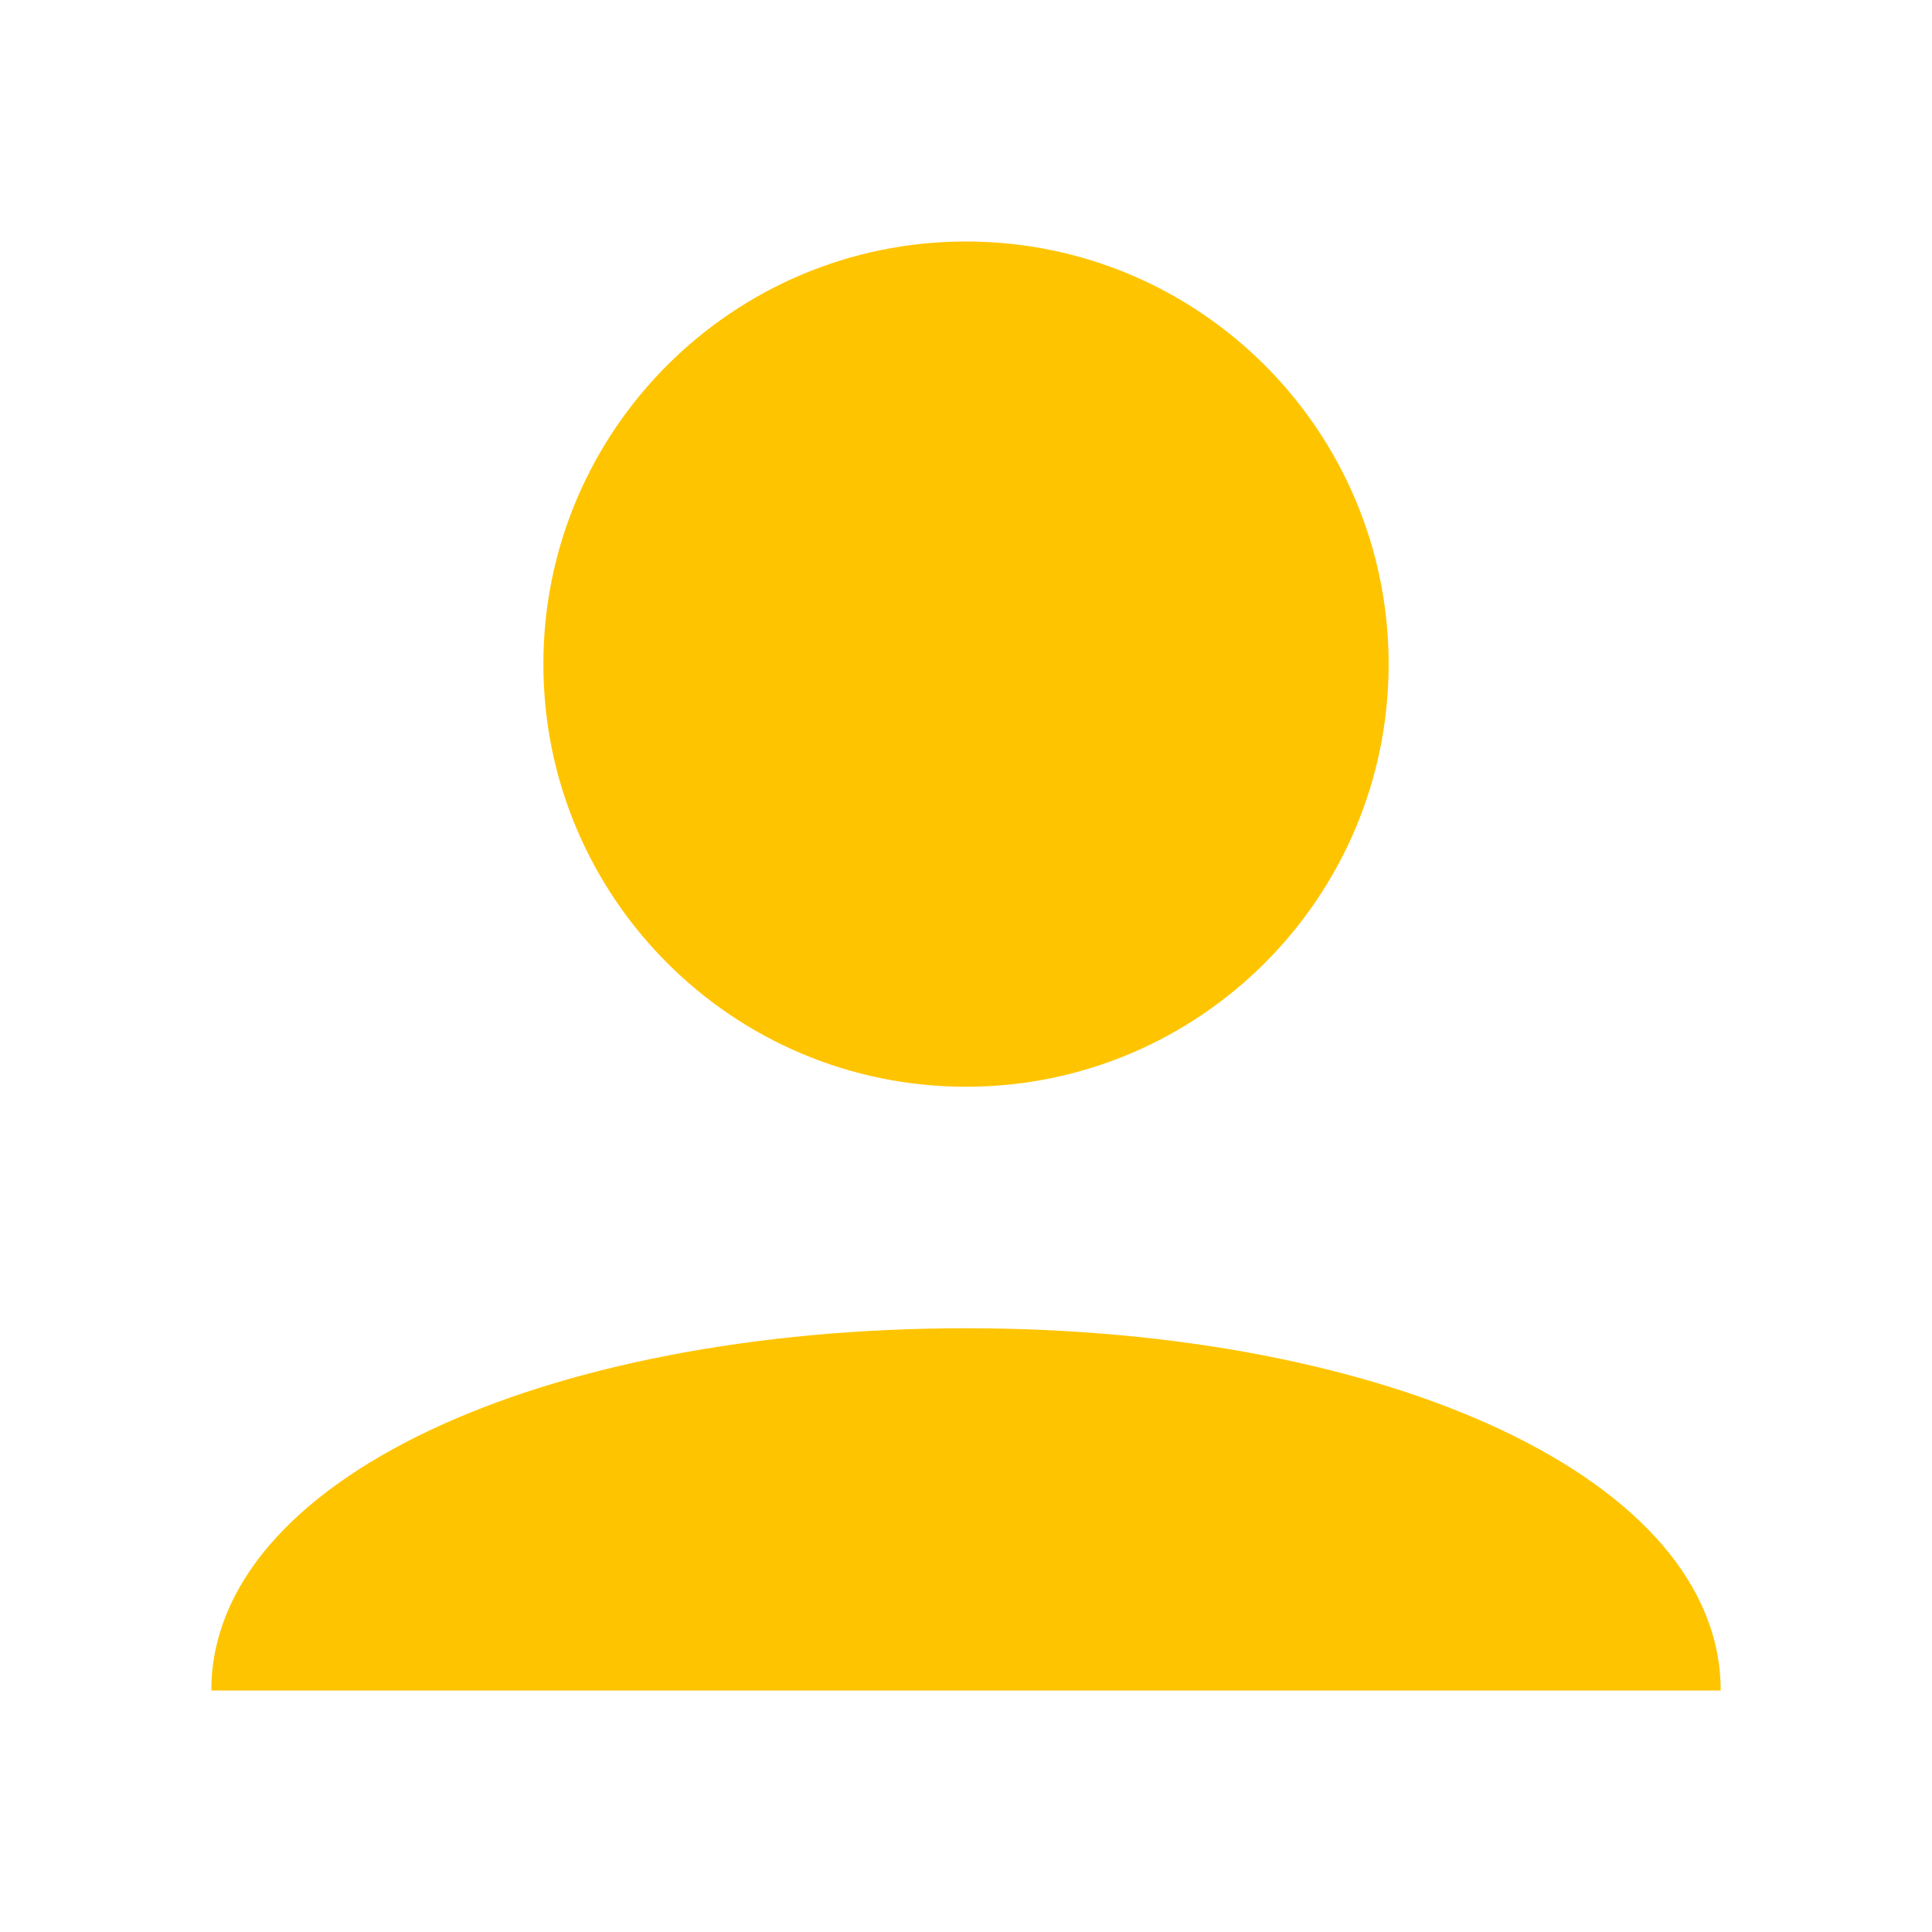
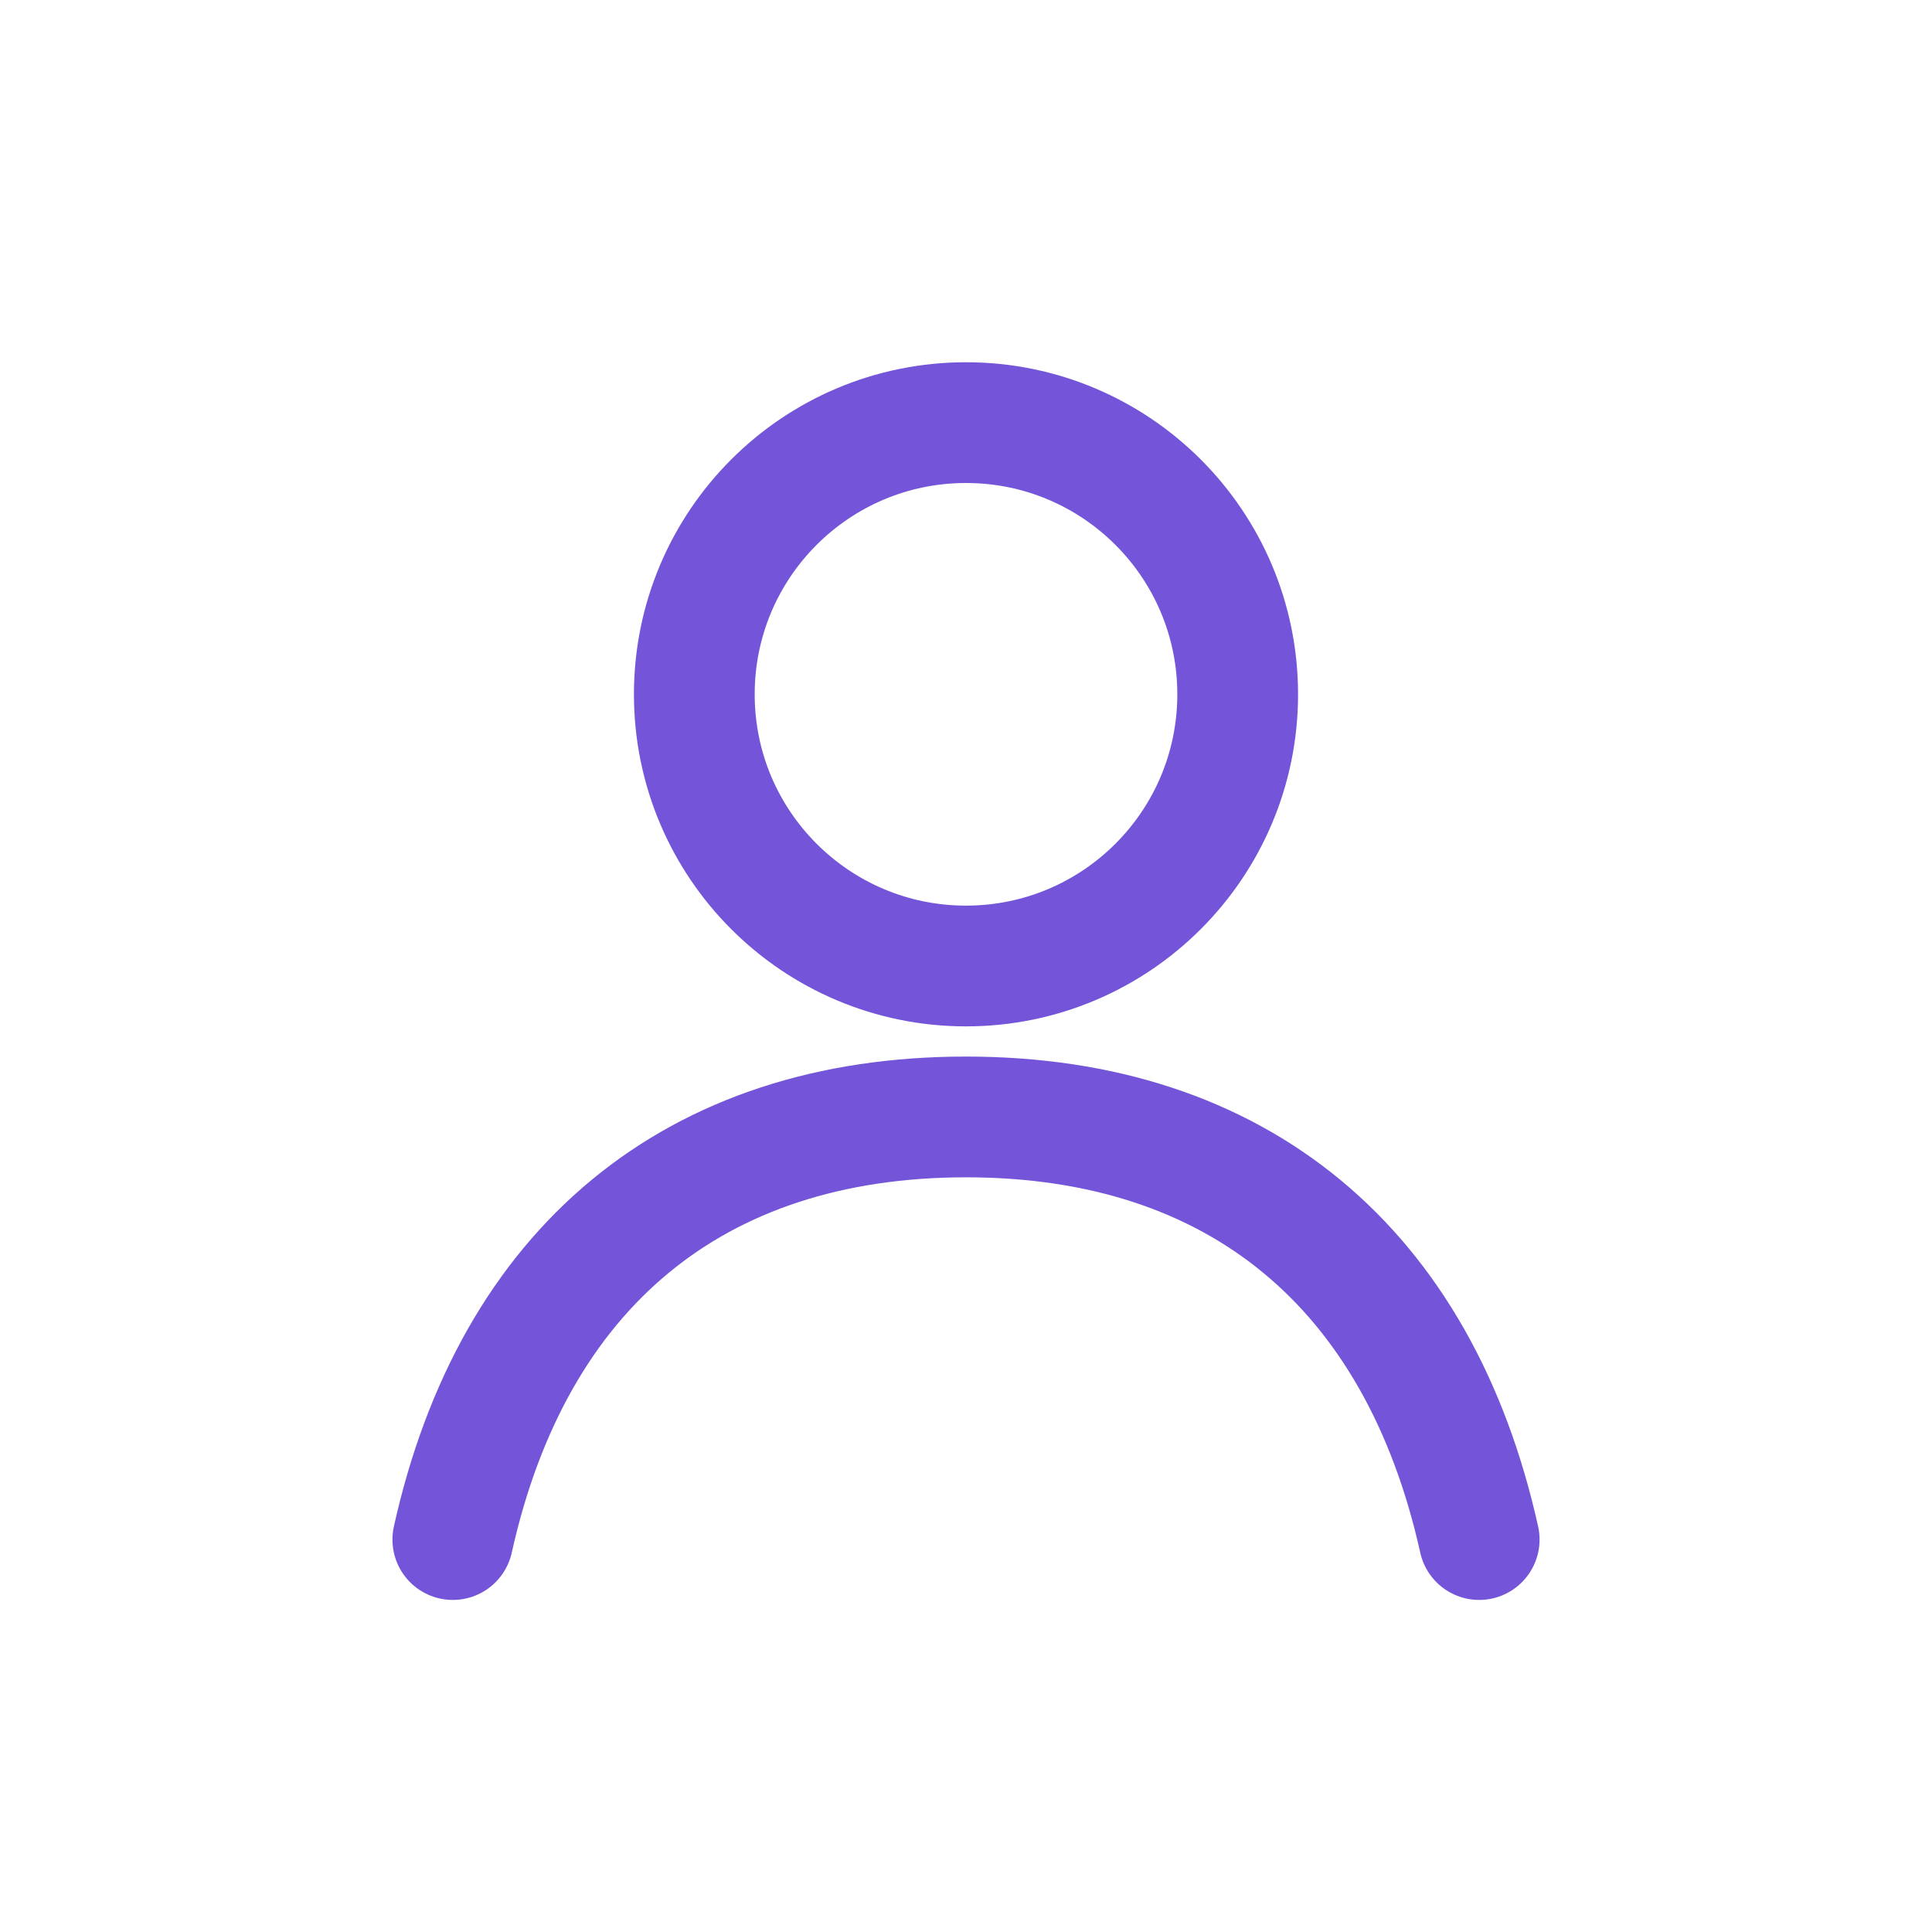
<svg xmlns="http://www.w3.org/2000/svg" width="81" height="81" viewBox="0 0 64 64">
-   <path fill="#ffc400" d="M32 8a14 14 0 1 1 0 28 14 14 0 0 1 0-28Zm0 36c14 0 25 5 25 12H7c0-7 11-12 25-12Z" />
+   <circle cx="32" cy="23" r="9" fill="none" stroke="#7454d8" stroke-width="4" />
+   <path d="M15 51c2-9 8-14 17-14s15 5 17 14" fill="none" stroke="#7454d8" stroke-linecap="round" stroke-width="4" />
</svg>
